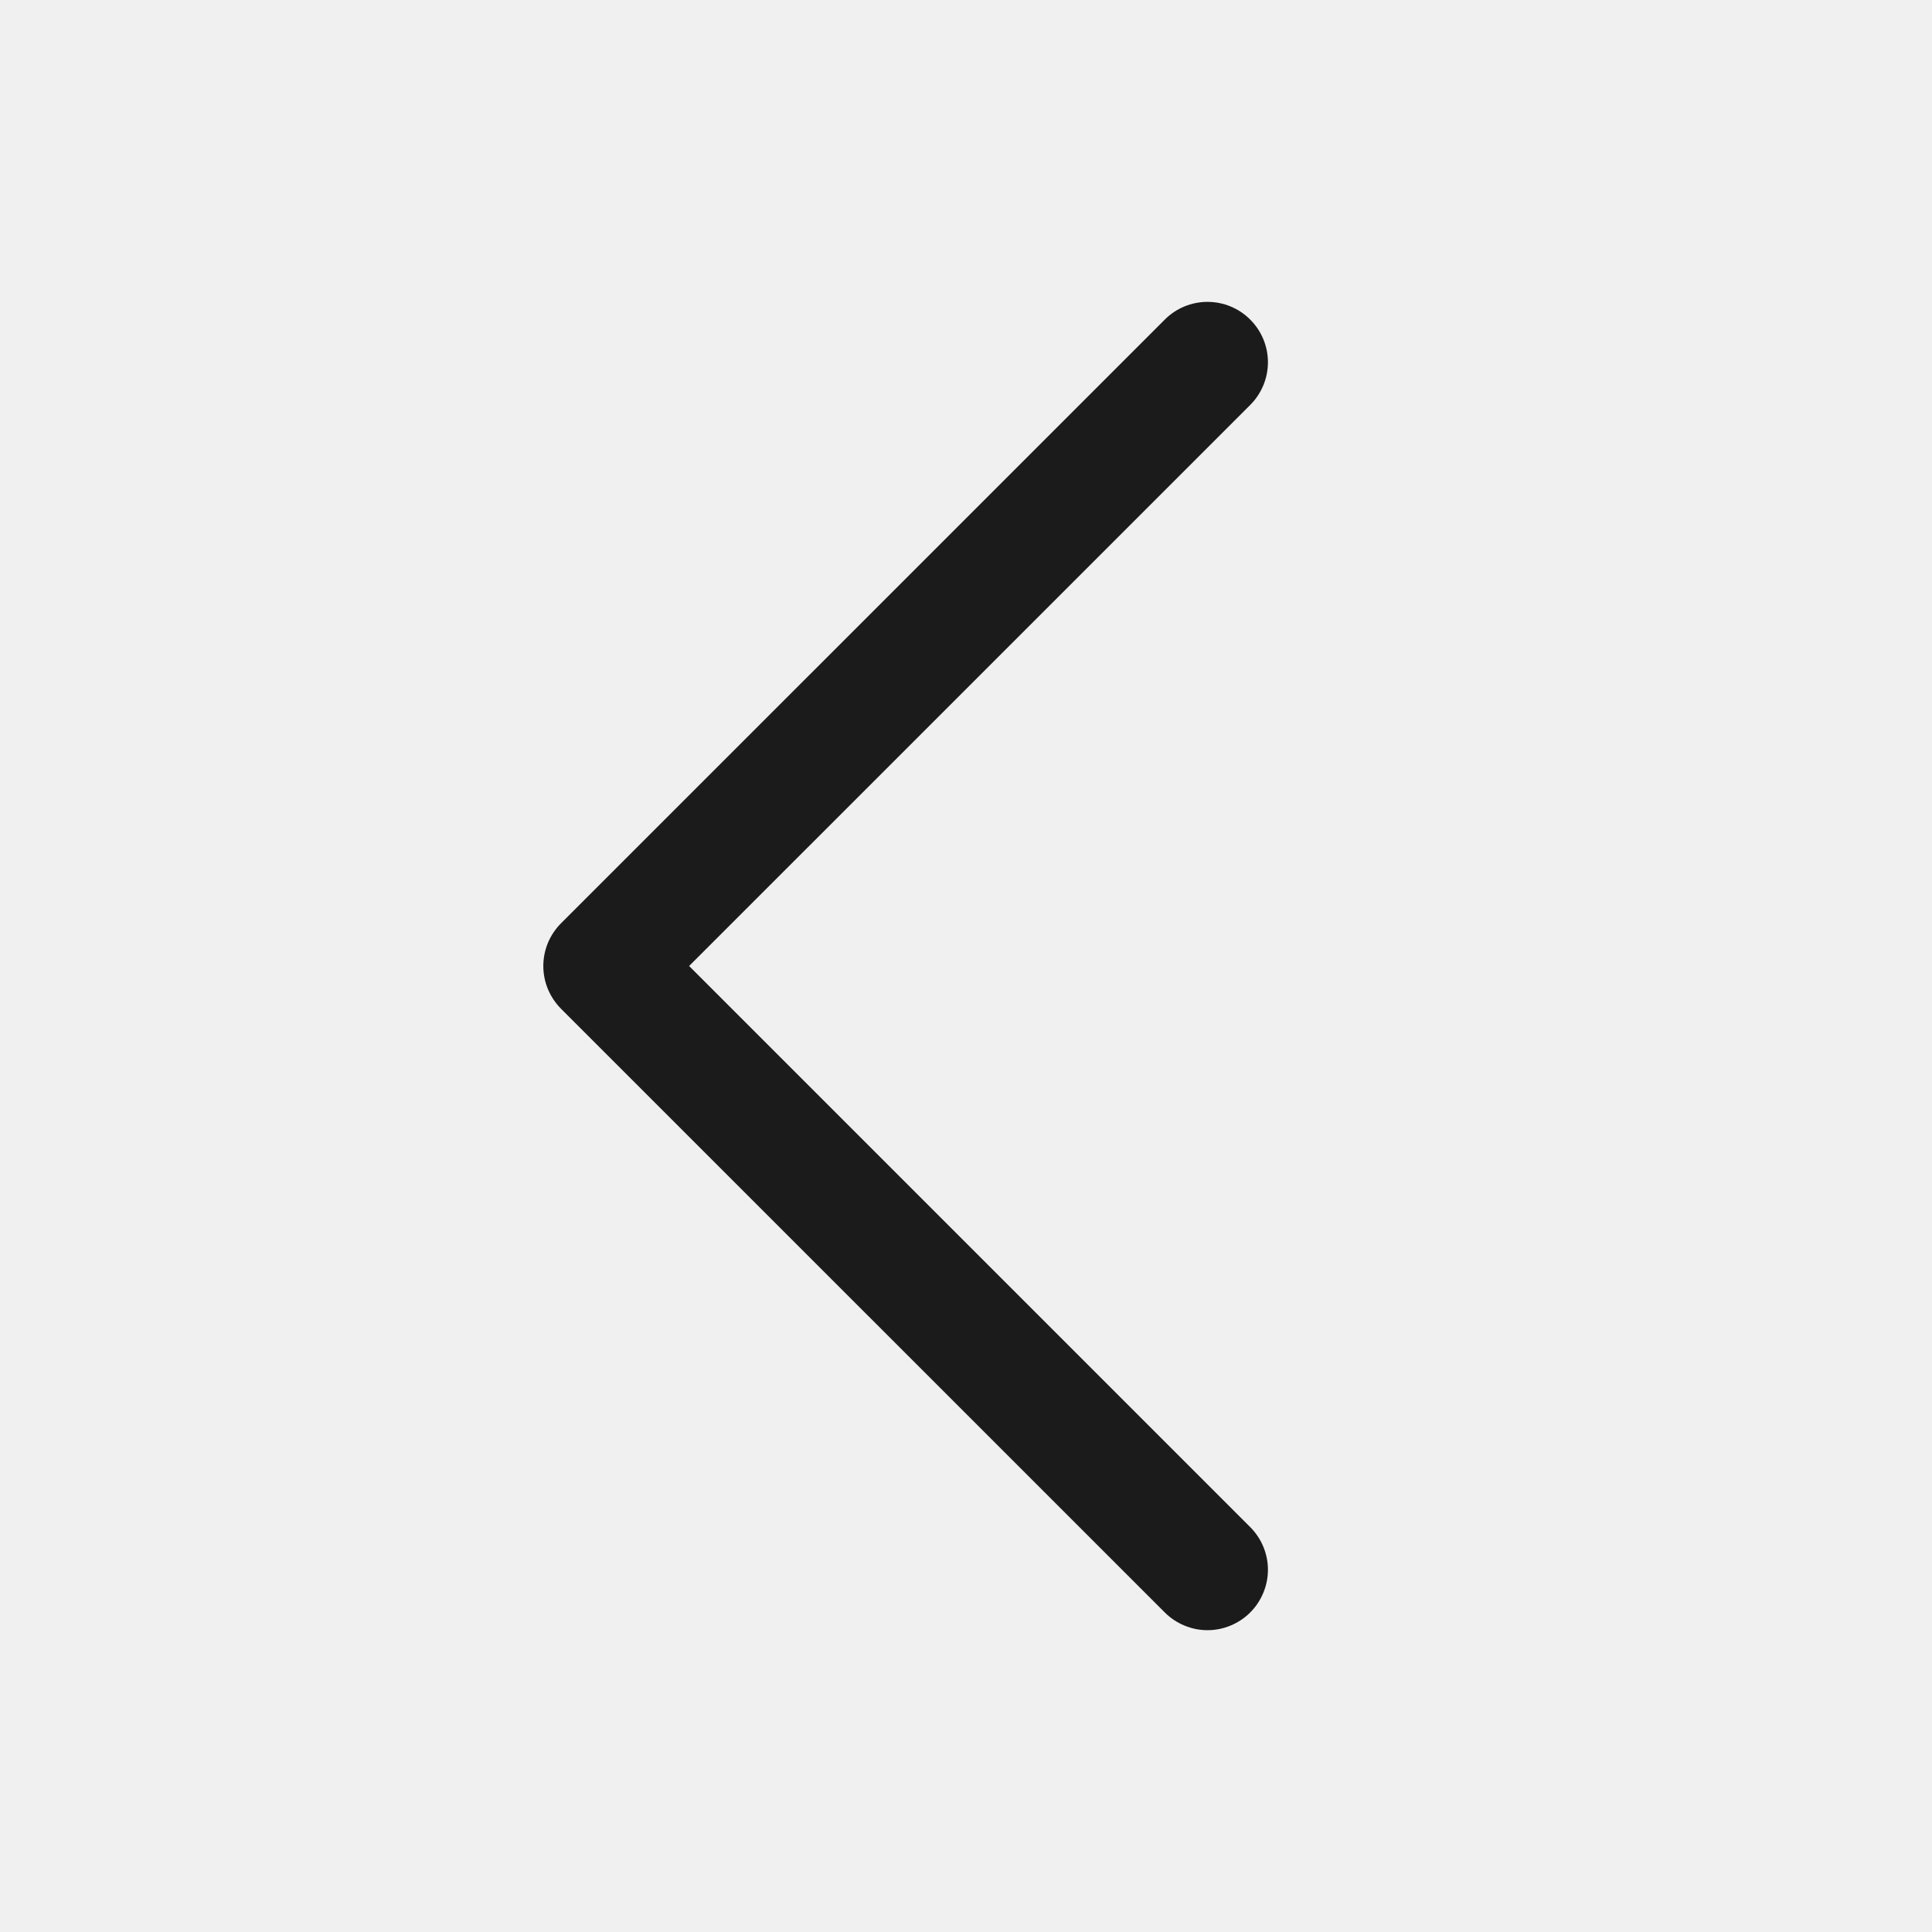
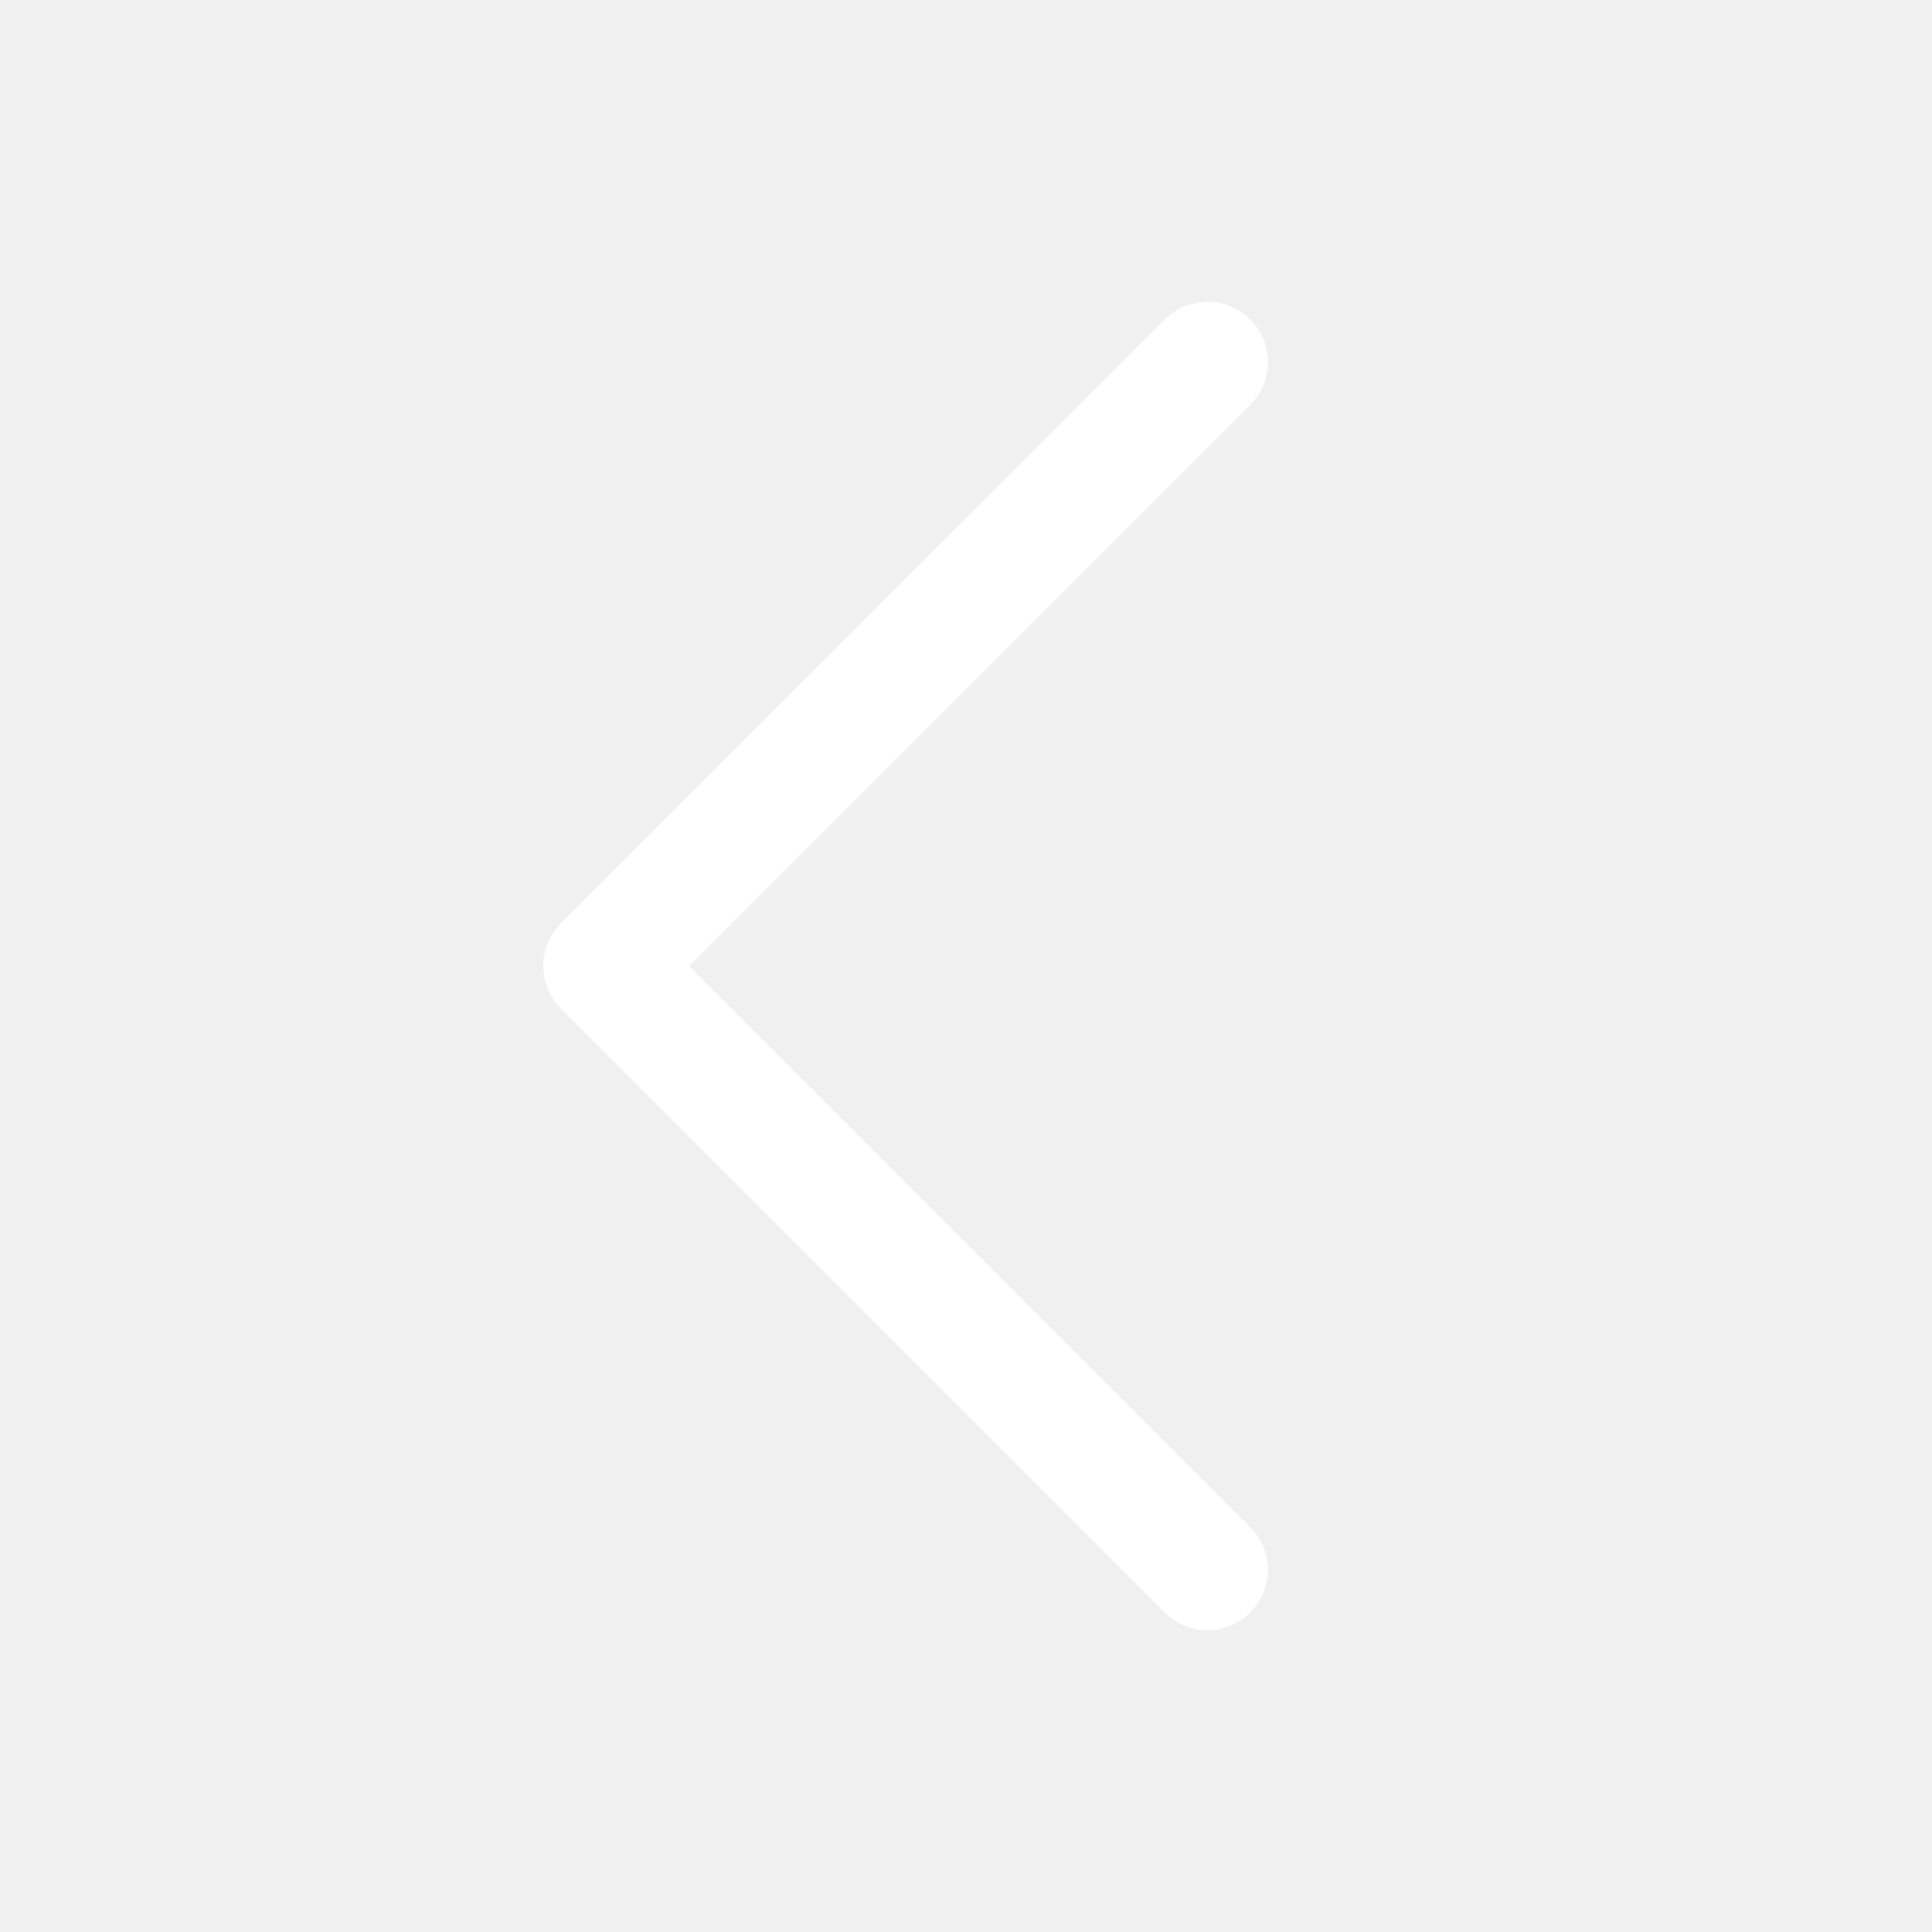
- <svg xmlns="http://www.w3.org/2000/svg" width="32" height="32" viewBox="0 0 32 32" fill="none">
-   <path d="M20.707 25.293C20.8 25.386 20.874 25.496 20.924 25.617C20.975 25.739 21.001 25.869 21.001 26C21.001 26.131 20.975 26.262 20.924 26.383C20.874 26.504 20.8 26.615 20.707 26.708C20.615 26.8 20.504 26.874 20.383 26.924C20.262 26.975 20.131 27.001 20 27.001C19.869 27.001 19.738 26.975 19.617 26.924C19.496 26.874 19.385 26.8 19.293 26.708L9.292 16.708C9.2 16.615 9.126 16.504 9.075 16.383C9.025 16.262 8.999 16.131 8.999 16C8.999 15.869 9.025 15.739 9.075 15.617C9.126 15.496 9.2 15.385 9.292 15.293L19.293 5.293C19.48 5.105 19.735 5 20 5C20.265 5 20.52 5.105 20.707 5.293C20.895 5.48 21.001 5.735 21.001 6C21.001 6.265 20.895 6.52 20.707 6.708L11.414 16L20.707 25.293Z" fill="#1B1B1B" />
+ <svg xmlns="http://www.w3.org/2000/svg" width="32" height="32" viewBox="0 0 32 32" fill="#fff">
+   <path d="M20.707 25.293C20.8 25.386 20.874 25.496 20.924 25.617C20.975 25.739 21.001 25.869 21.001 26C21.001 26.131 20.975 26.262 20.924 26.383C20.874 26.504 20.8 26.615 20.707 26.708C20.615 26.8 20.504 26.874 20.383 26.924C20.262 26.975 20.131 27.001 20 27.001C19.869 27.001 19.738 26.975 19.617 26.924C19.496 26.874 19.385 26.8 19.293 26.708L9.292 16.708C9.2 16.615 9.126 16.504 9.075 16.383C9.025 16.262 8.999 16.131 8.999 16C8.999 15.869 9.025 15.739 9.075 15.617C9.126 15.496 9.2 15.385 9.292 15.293L19.293 5.293C19.48 5.105 19.735 5 20 5C20.265 5 20.52 5.105 20.707 5.293C20.895 5.48 21.001 5.735 21.001 6C21.001 6.265 20.895 6.52 20.707 6.708L11.414 16L20.707 25.293Z" fill="#FFF" />
</svg>
